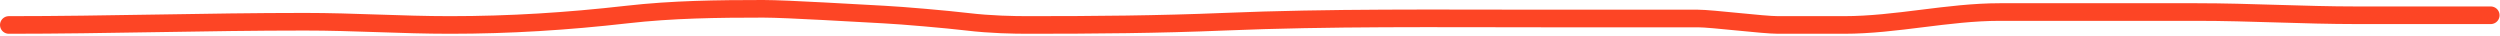
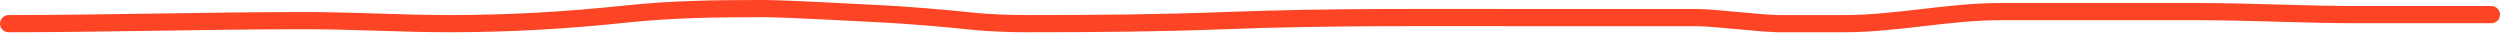
- <svg xmlns="http://www.w3.org/2000/svg" width="1136" height="16" viewBox="0 0 1136 16" fill="none">
-   <path d="M4 11.343C48.841 11.343 93.575 9.875 138.545 9.875C160.957 9.875 182.329 11.343 204.471 11.343C231.725 11.343 257.75 9.697 284.838 6.611C305.526 4.254 325.949 4 346.848 4C357.646 4 390.953 6.075 401.703 6.611C409.889 7.019 430.66 8.833 439.339 9.875C450.182 11.176 460.73 11.343 467.277 11.343C496.989 11.343 526.597 11.108 556.212 9.875C604.362 7.868 653.221 8.406 701.69 8.406C728.343 8.406 744.878 8.406 771.532 8.406C777.917 8.406 801.097 11.343 807.959 11.343C820.687 11.343 825.138 11.343 837.866 11.343C861.633 11.343 885.068 5.469 908.687 5.469C938.55 5.469 968.412 5.469 998.275 5.469C1022.6 5.469 1046.64 6.937 1070.97 6.937C1086.8 6.937 1115.94 6.937 1131.8 6.937" stroke="#FD4525" stroke-width="8" stroke-linecap="round" />
+ <svg xmlns="http://www.w3.org/2000/svg" width="1163" height="15" viewBox="0 0 1163 15" fill="none">
+   <path d="M4 11C49.923 11 95.736 9.6 141.79 9.6C164.742 9.6 186.63 11 209.306 11C237.217 11 263.871 9.431 291.612 6.489C312.798 4.242 333.714 4 355.117 4C366.176 4 400.286 5.978 411.296 6.489C419.679 6.878 440.95 8.607 449.839 9.6C460.943 10.841 471.746 11 478.451 11C508.88 11 539.201 10.776 569.53 9.6C618.842 7.688 668.879 8.2 718.517 8.2C745.813 8.2 762.747 8.2 790.044 8.2C796.583 8.2 820.322 11 827.349 11C840.384 11 844.942 11 857.978 11C882.318 11 906.318 5.4 930.507 5.4C961.09 5.4 991.673 5.4 1022.26 5.4C1047.17 5.4 1071.79 6.8 1096.71 6.8C1112.92 6.8 1142.76 6.8 1159 6.8" stroke="#FD4525" stroke-width="8" stroke-linecap="round" />
</svg>
